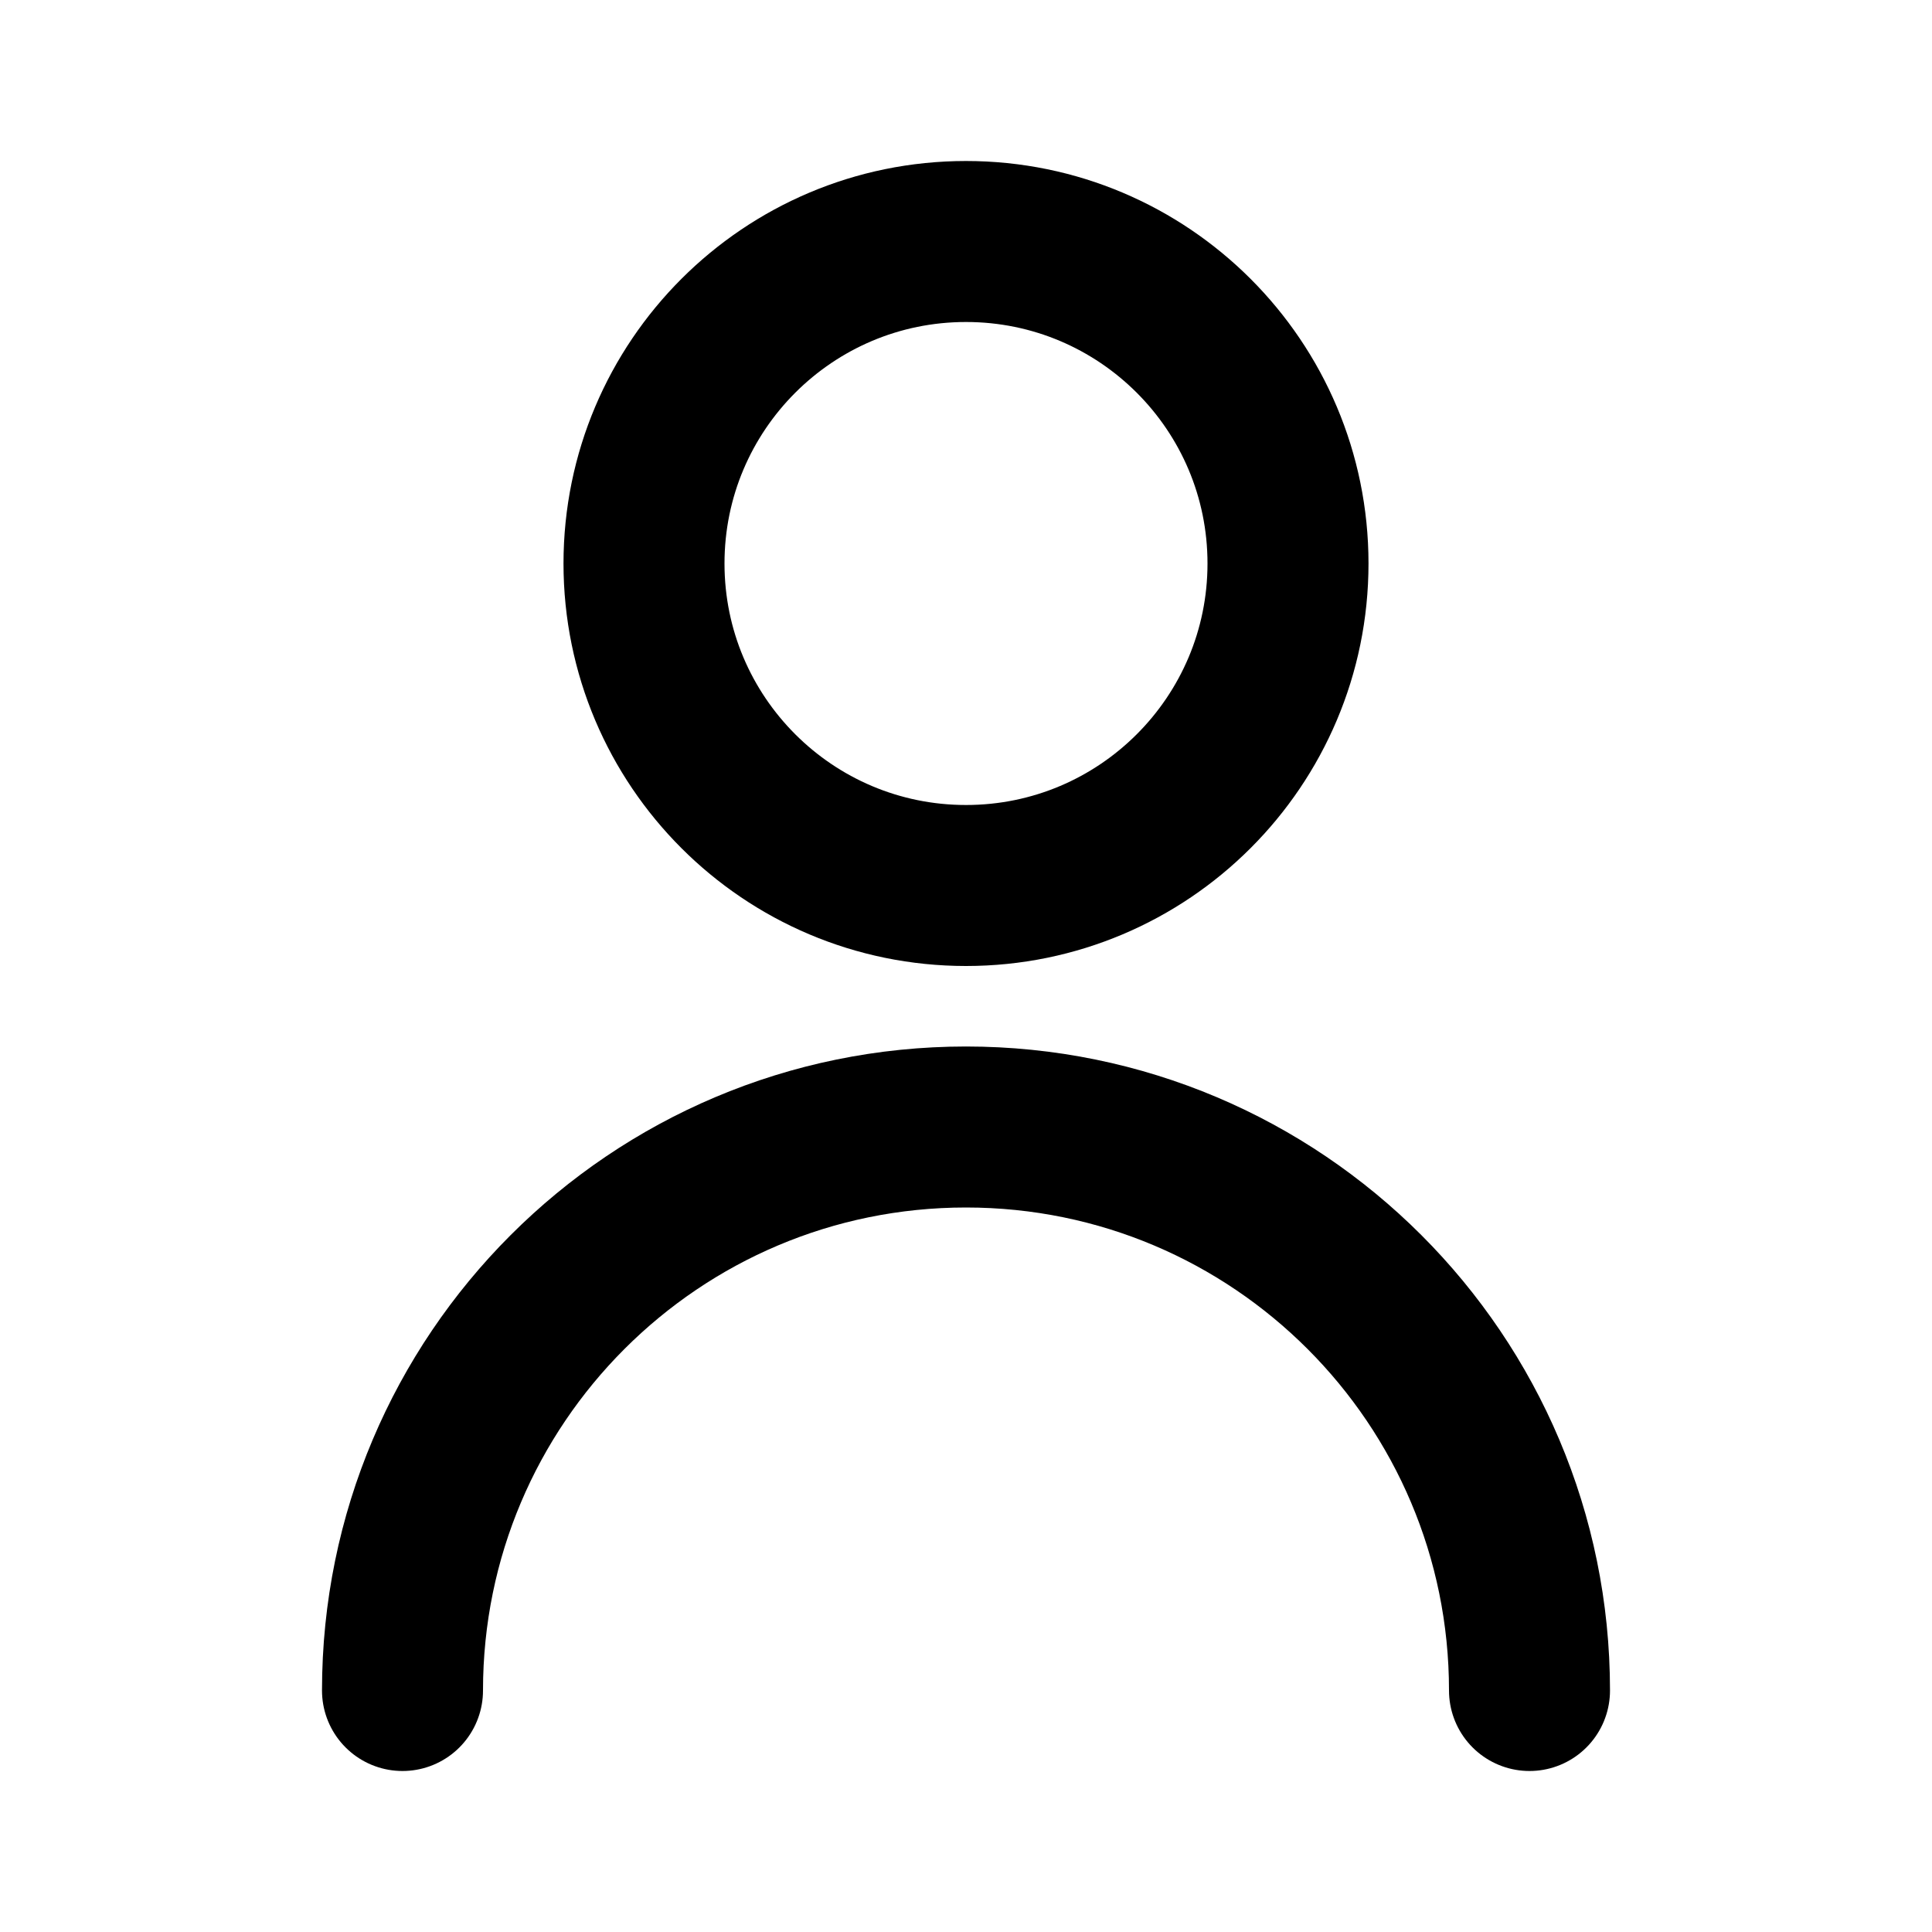
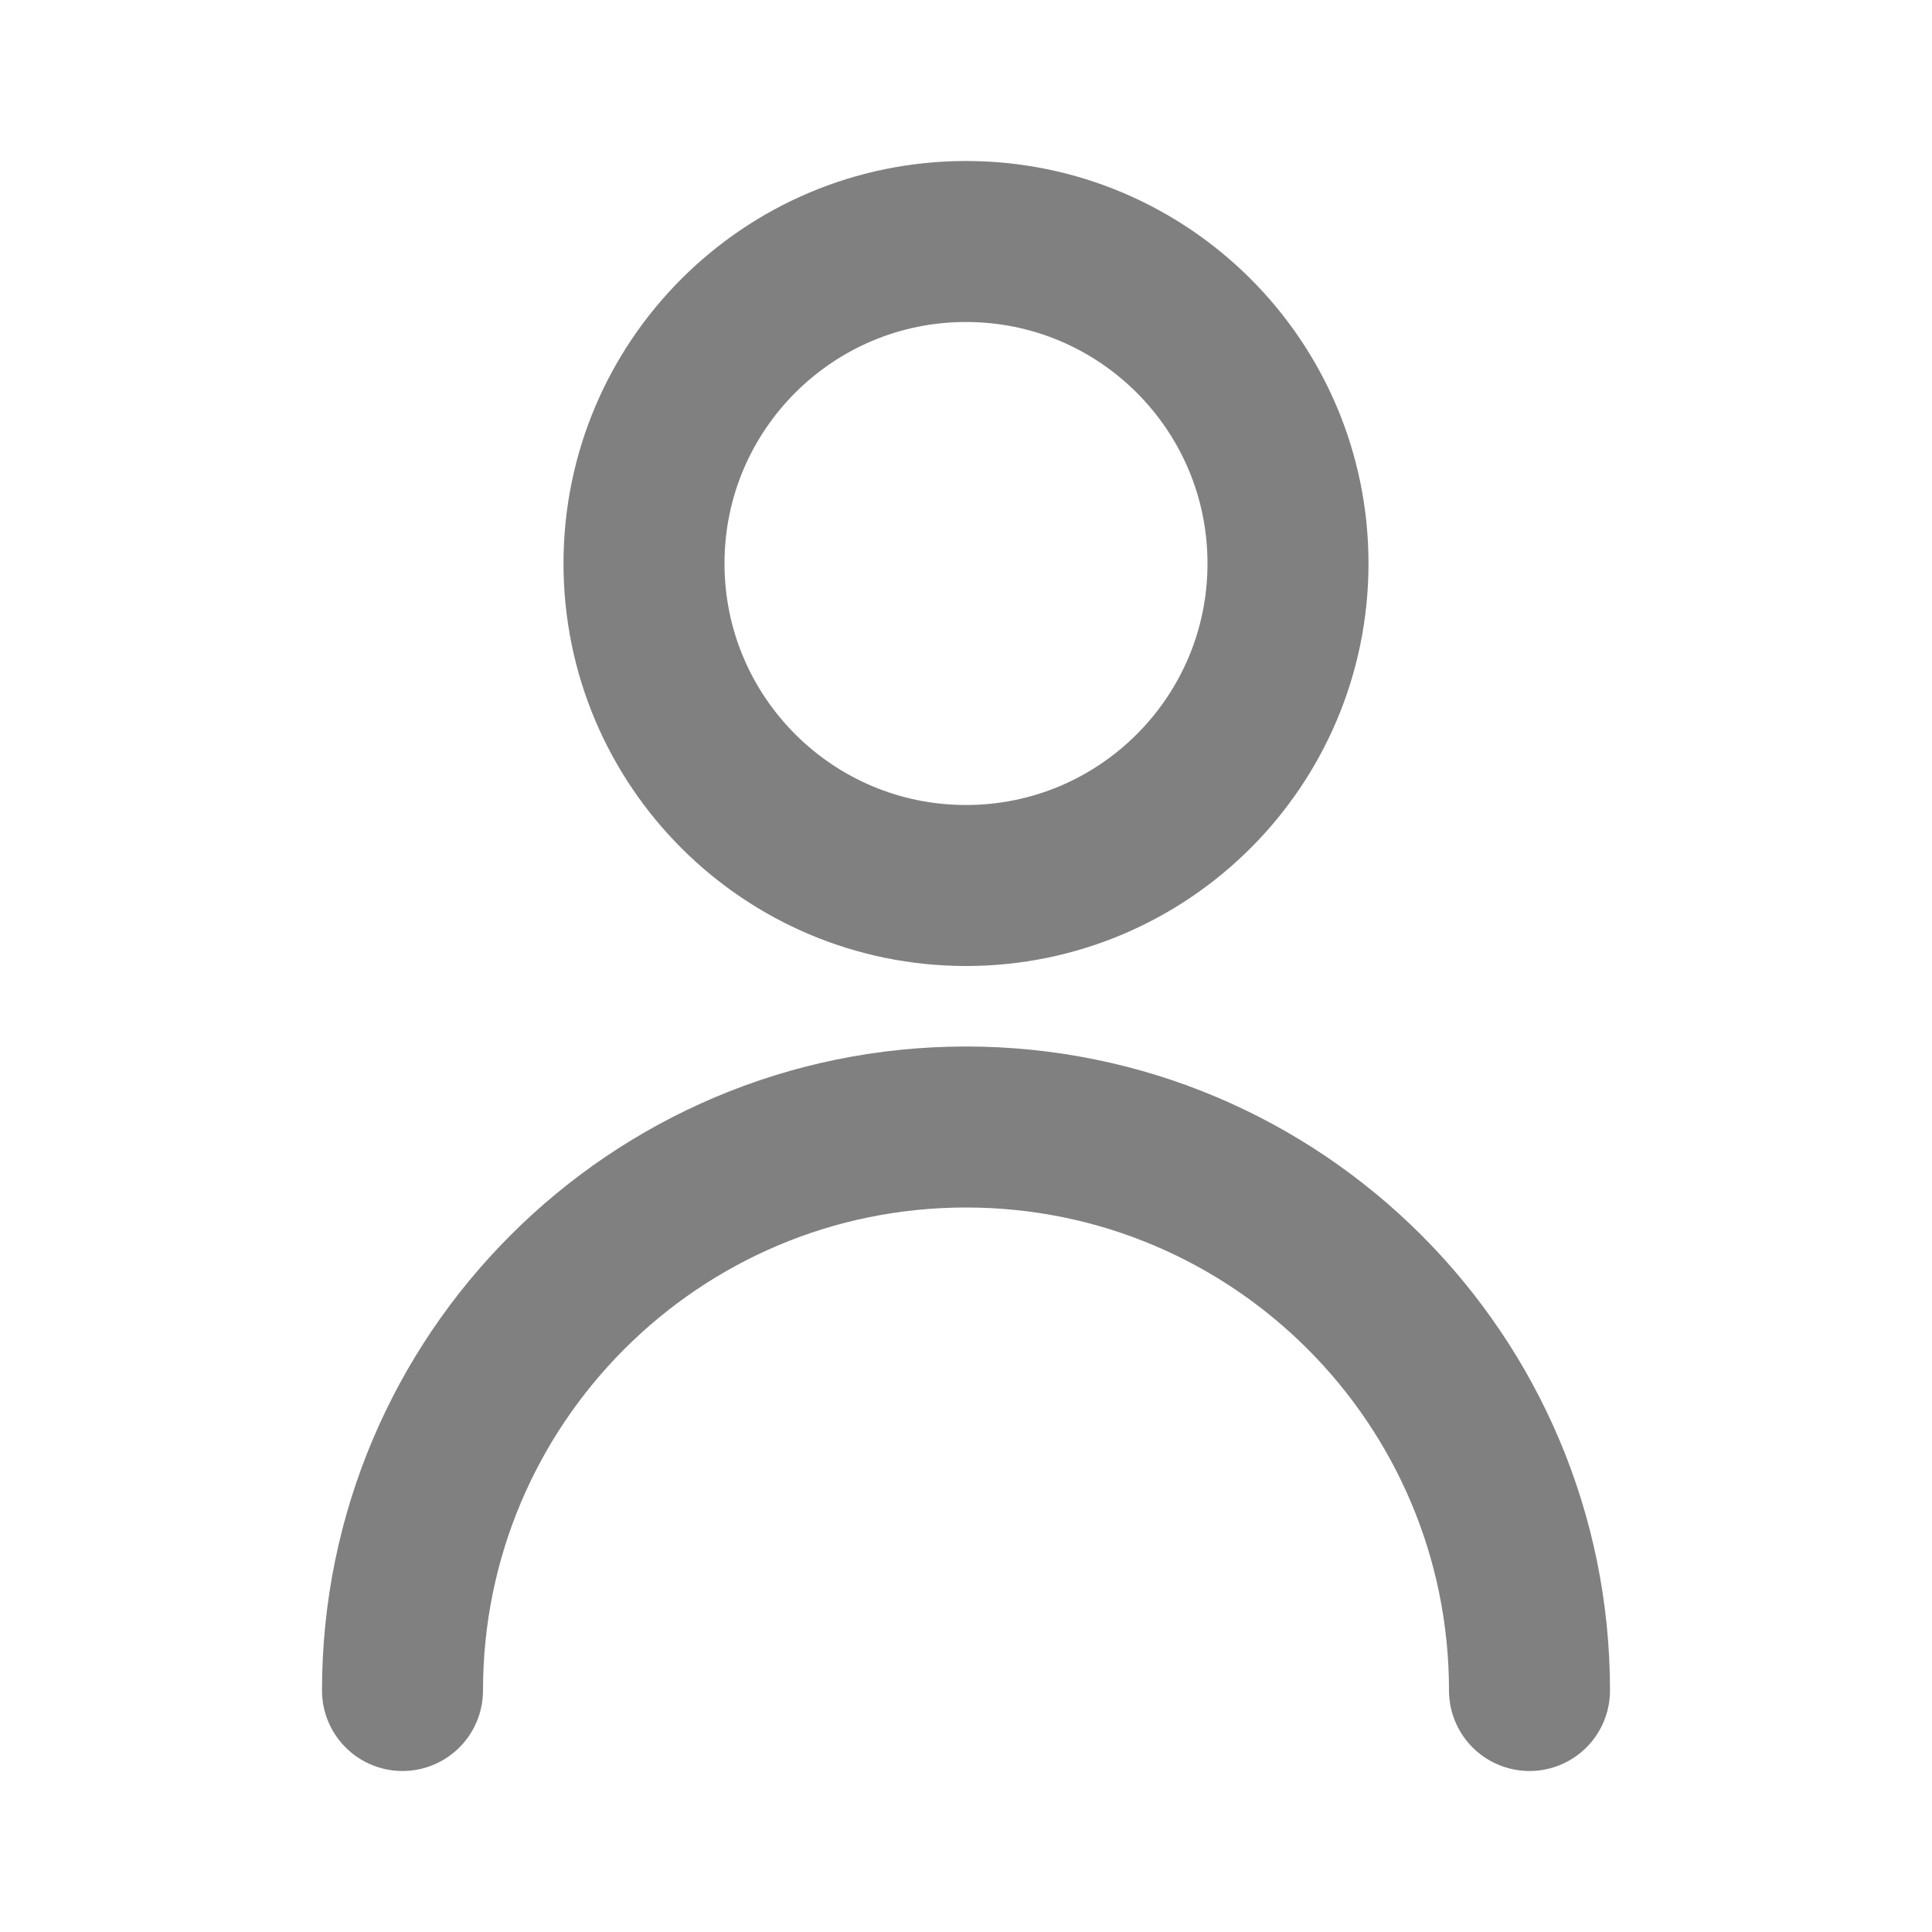
<svg xmlns="http://www.w3.org/2000/svg" width="800px" height="800px" viewBox="0 0 24 24" fill="none">
-   <path d="M5 21C5 17.134 8.134 14 12 14C15.866 14 19 17.134 19 21M16 7C16 9.209 14.209 11 12 11C9.791 11 8 9.209 8 7C8 4.791 9.791 3 12 3C14.209 3 16 4.791 16 7Z" stroke="#000000" stroke-width="2" stroke-linecap="round" stroke-linejoin="round" />
+   <path d="M5 21C5 17.134 8.134 14 12 14C15.866 14 19 17.134 19 21M16 7C16 9.209 14.209 11 12 11C9.791 11 8 9.209 8 7C8 4.791 9.791 3 12 3C14.209 3 16 4.791 16 7Z" stroke="grey" stroke-width="2" stroke-linecap="round" stroke-linejoin="round" />
</svg>
